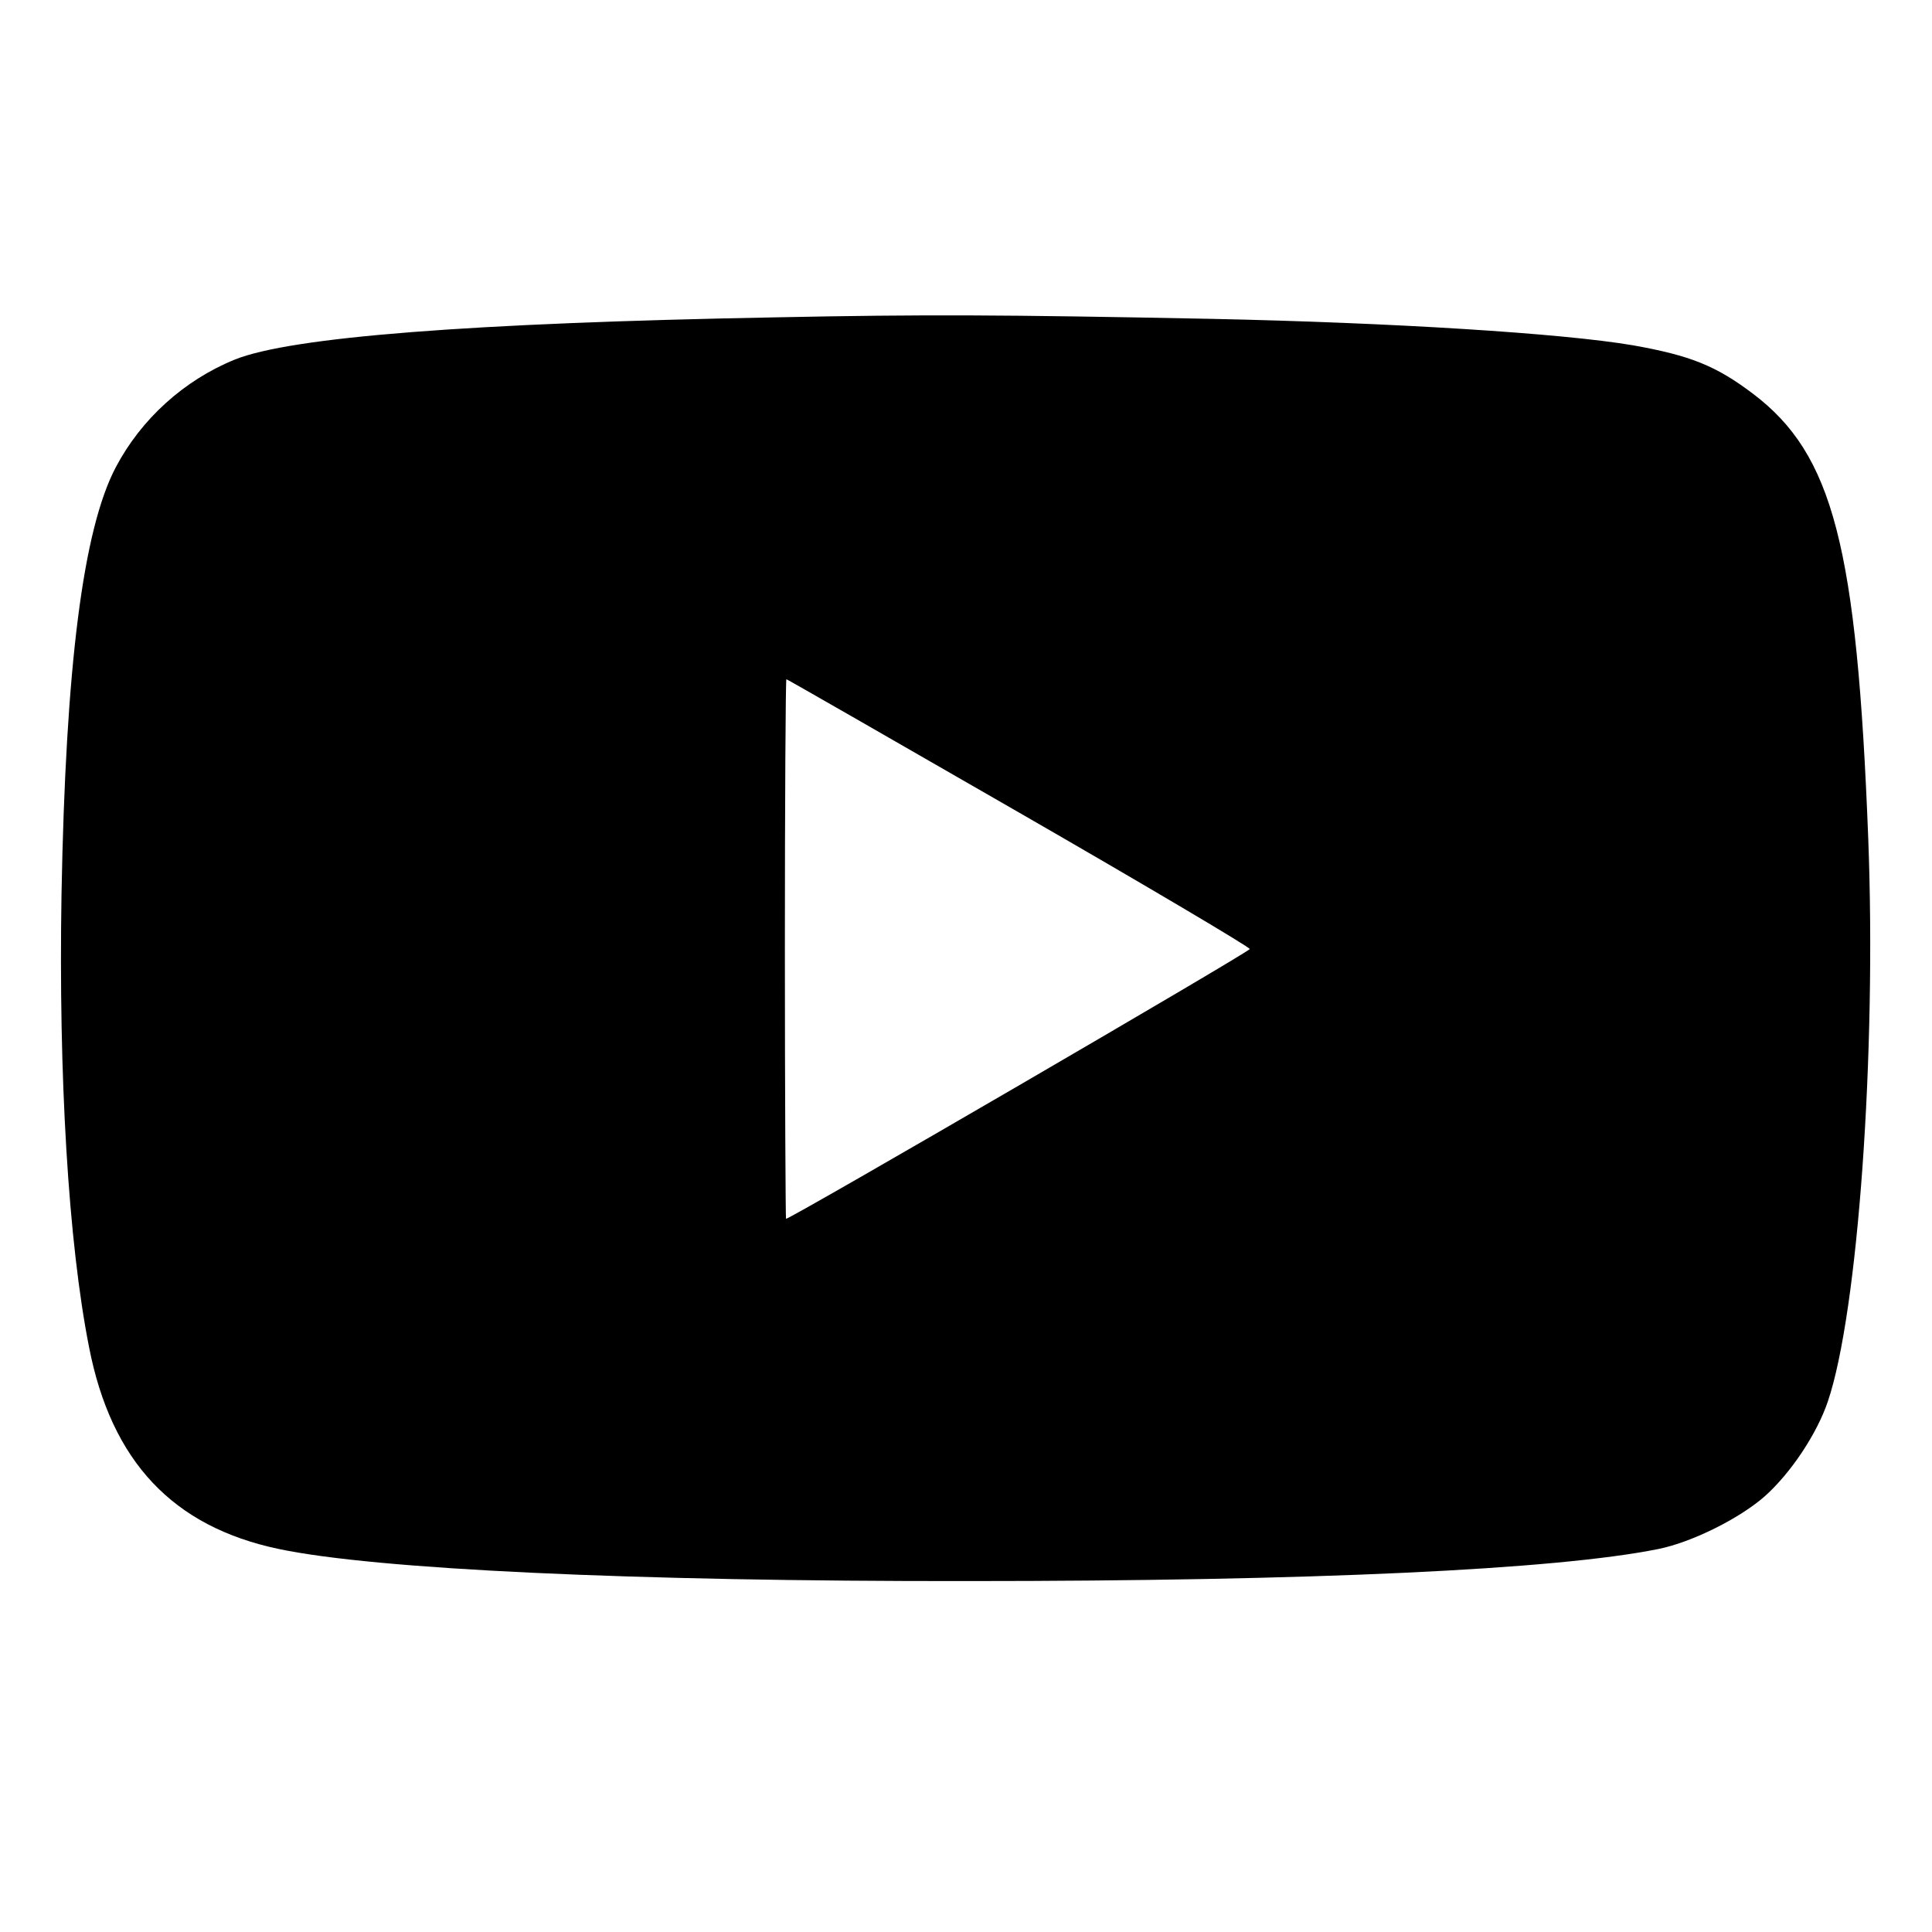
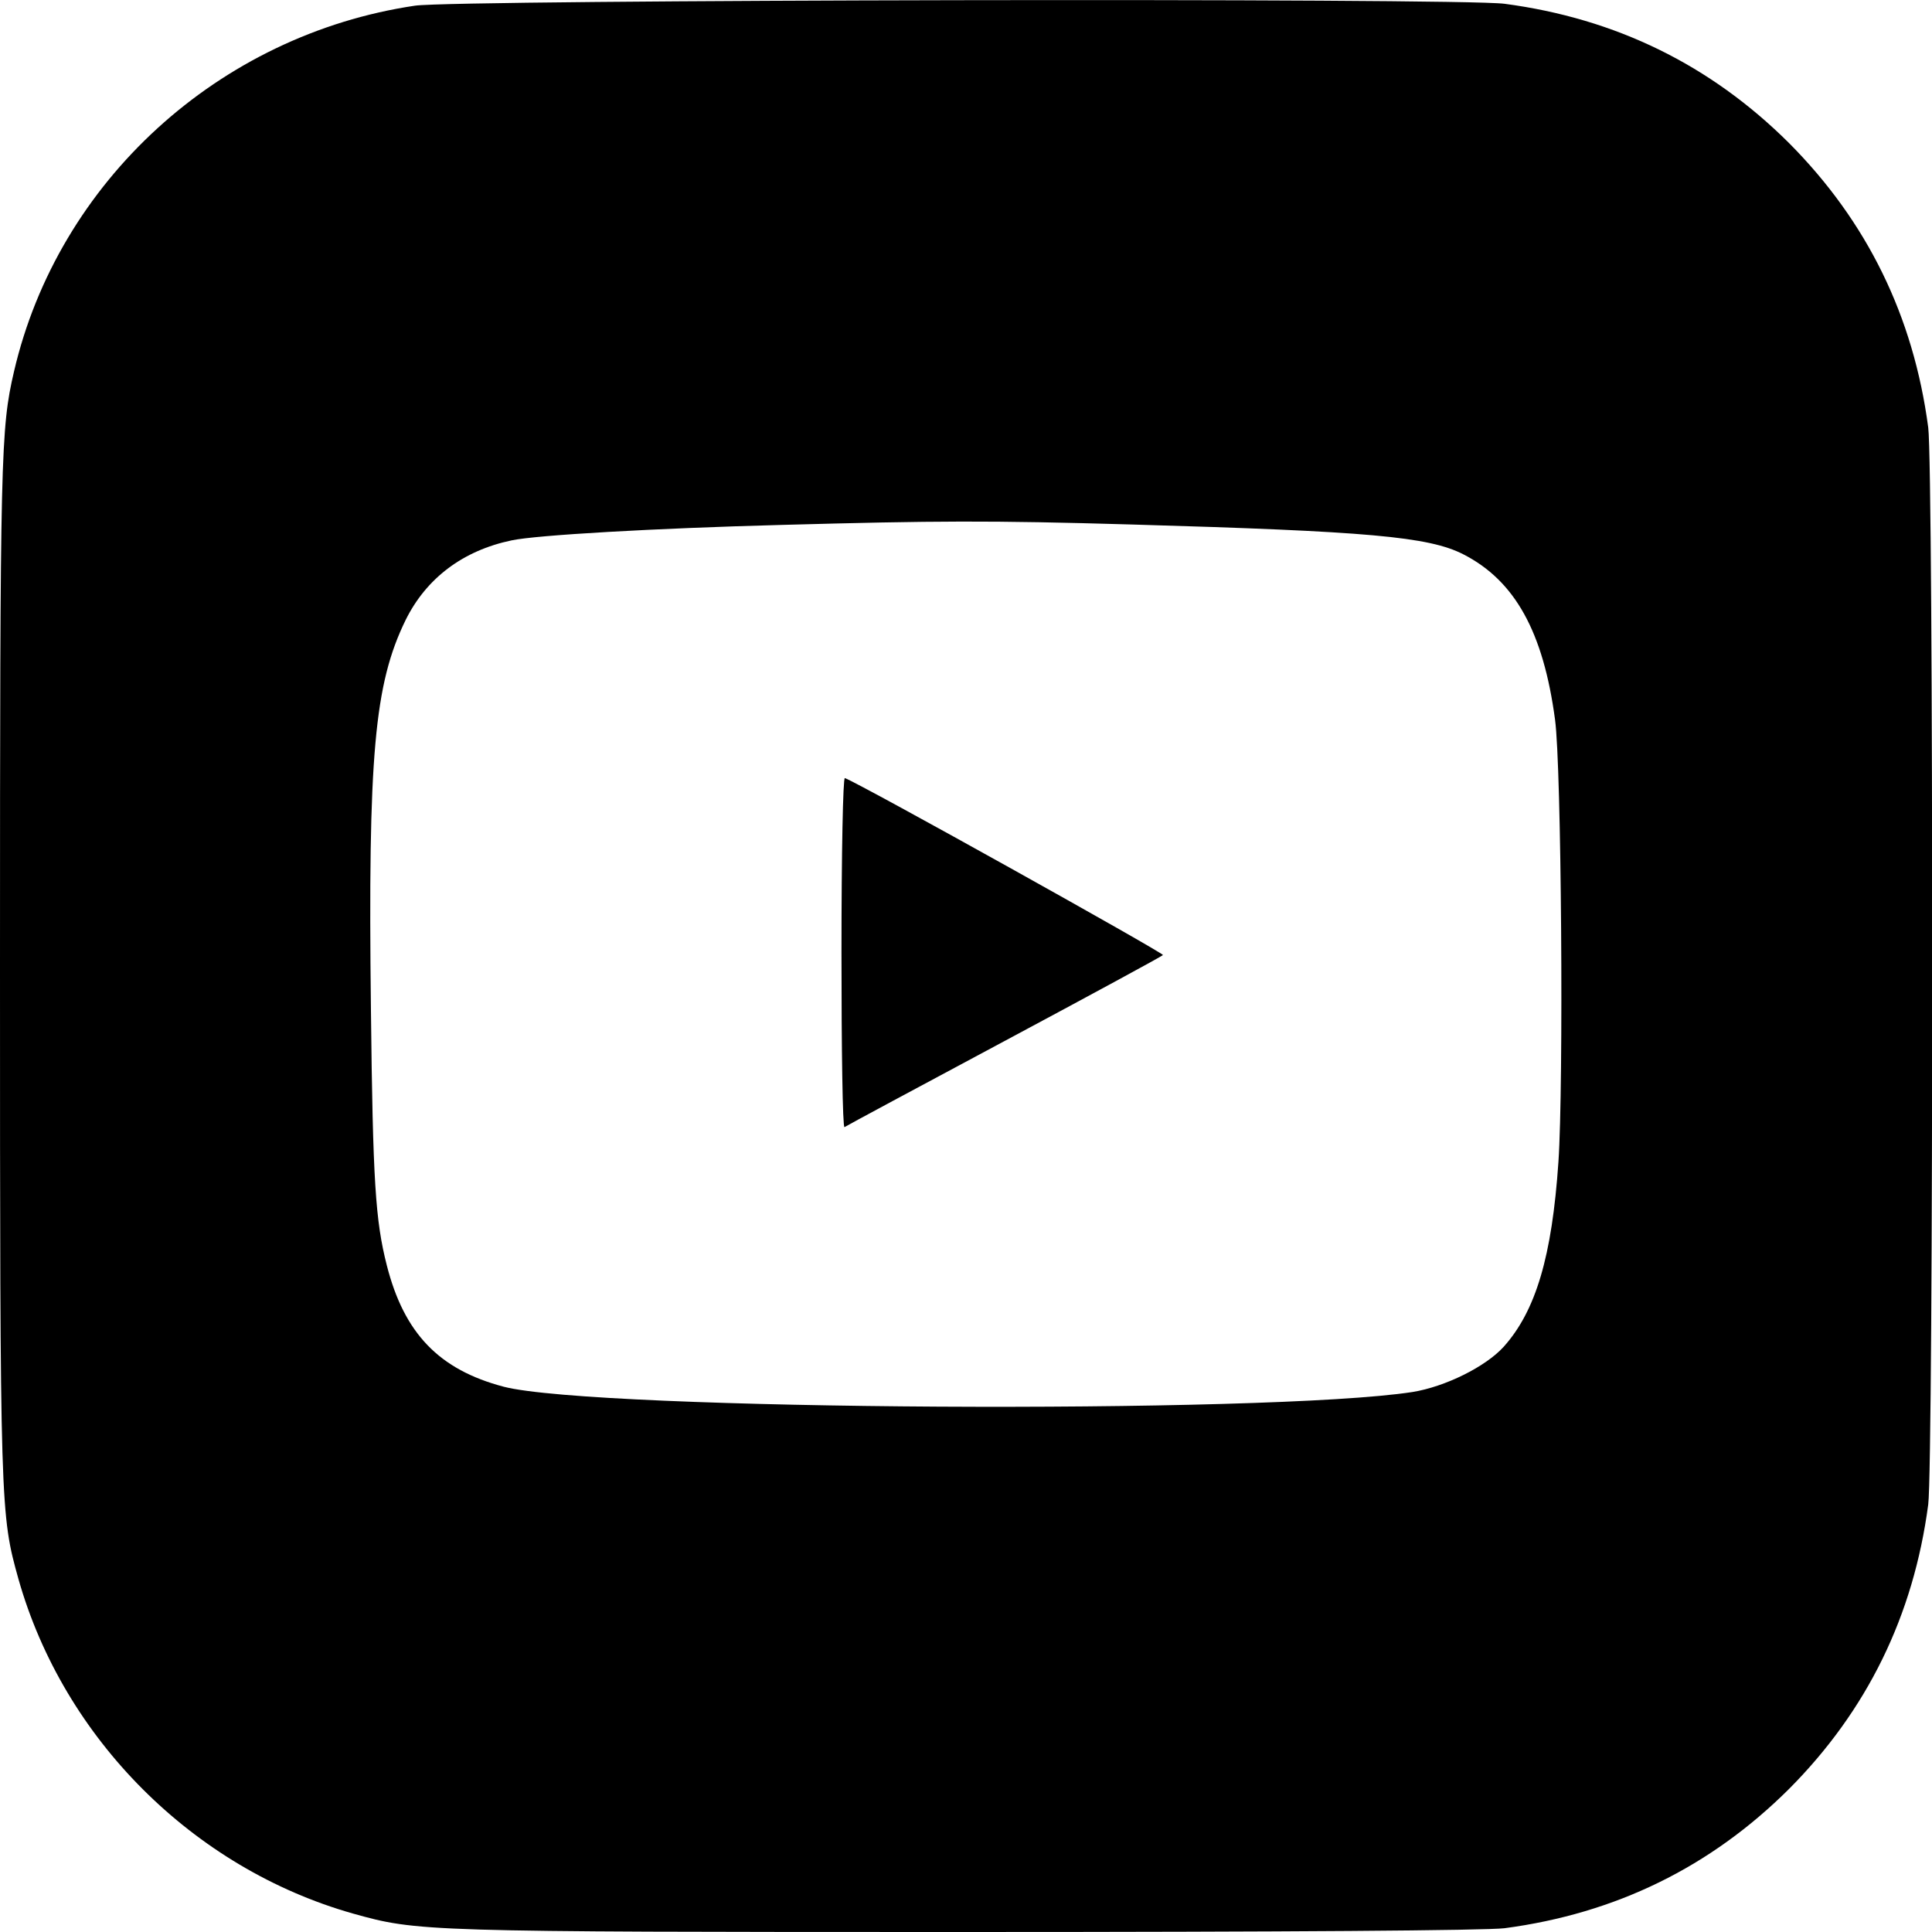
<svg xmlns="http://www.w3.org/2000/svg" version="1.0" width="512pt" height="512pt" viewBox="0 0 512 512" preserveAspectRatio="xMidYMid meet">
  <g transform="translate(0,512) scale(0.1,-0.1)" fill="#000000" stroke="none">
-     <path d="M2055 4279 c-809 -15 -1284 -52 -1433 -112 -135 -55 -248 -158 -315 -285 -87 -165 -133 -527 -144 -1132 -8 -483 18 -922 73 -1200 59 -303 222 -476 503 -535 256 -54 935 -86 1826 -85 910 0 1558 30 1830 85 89 18 215 81 281 139 69 61 139 166 168 252 80 236 129 923 107 1493 -30 774 -93 1017 -306 1178 -98 74 -166 101 -318 128 -188 32 -640 60 -1117 70 -558 11 -758 12 -1155 4z m645 -1312 c337 -194 612 -357 612 -362 -1 -8 -1216 -715 -1229 -715 -1 0 -3 322 -3 715 0 393 2 715 4 715 2 0 279 -159 616 -353z" />
+     <path d="M1100 5105 c-520 -77 -946 -466 -1063 -970 -35 -151 -37 -217 -37 -1578 0 -1441 1 -1450 49 -1622 120 -423 463 -766 886 -886 172 -48 181 -49 1622 -49 864 0 1380 4 1430 10 295 39 546 162 754 369 207 208 330 459 369 754 14 107 14 2747 0 2854 -39 295 -162 546 -369 754 -208 207 -459 330 -754 369 -122 16 -2777 11 -2887 -5z m1900 -1375 c625 -18 786 -32 878 -79 137 -70 212 -206 243 -438 17 -124 23 -968 9 -1172 -17 -251 -60 -395 -145 -490 -48 -53 -155 -106 -242 -120 -382 -59 -2164 -49 -2408 14 -171 45 -264 141 -310 322 -30 118 -37 221 -42 678 -8 674 9 862 92 1032 55 111 152 184 281 211 66 14 377 32 718 41 405 11 547 12 926 1z" />
+     <path d="M2230 2595 c0 -256 3 -464 8 -462 4 3 194 105 422 227 228 122 418 225 422 229 5 4 -800 453 -843 469 -5 2 -9 -197 -9 -463z" />
  </g>
</svg>
